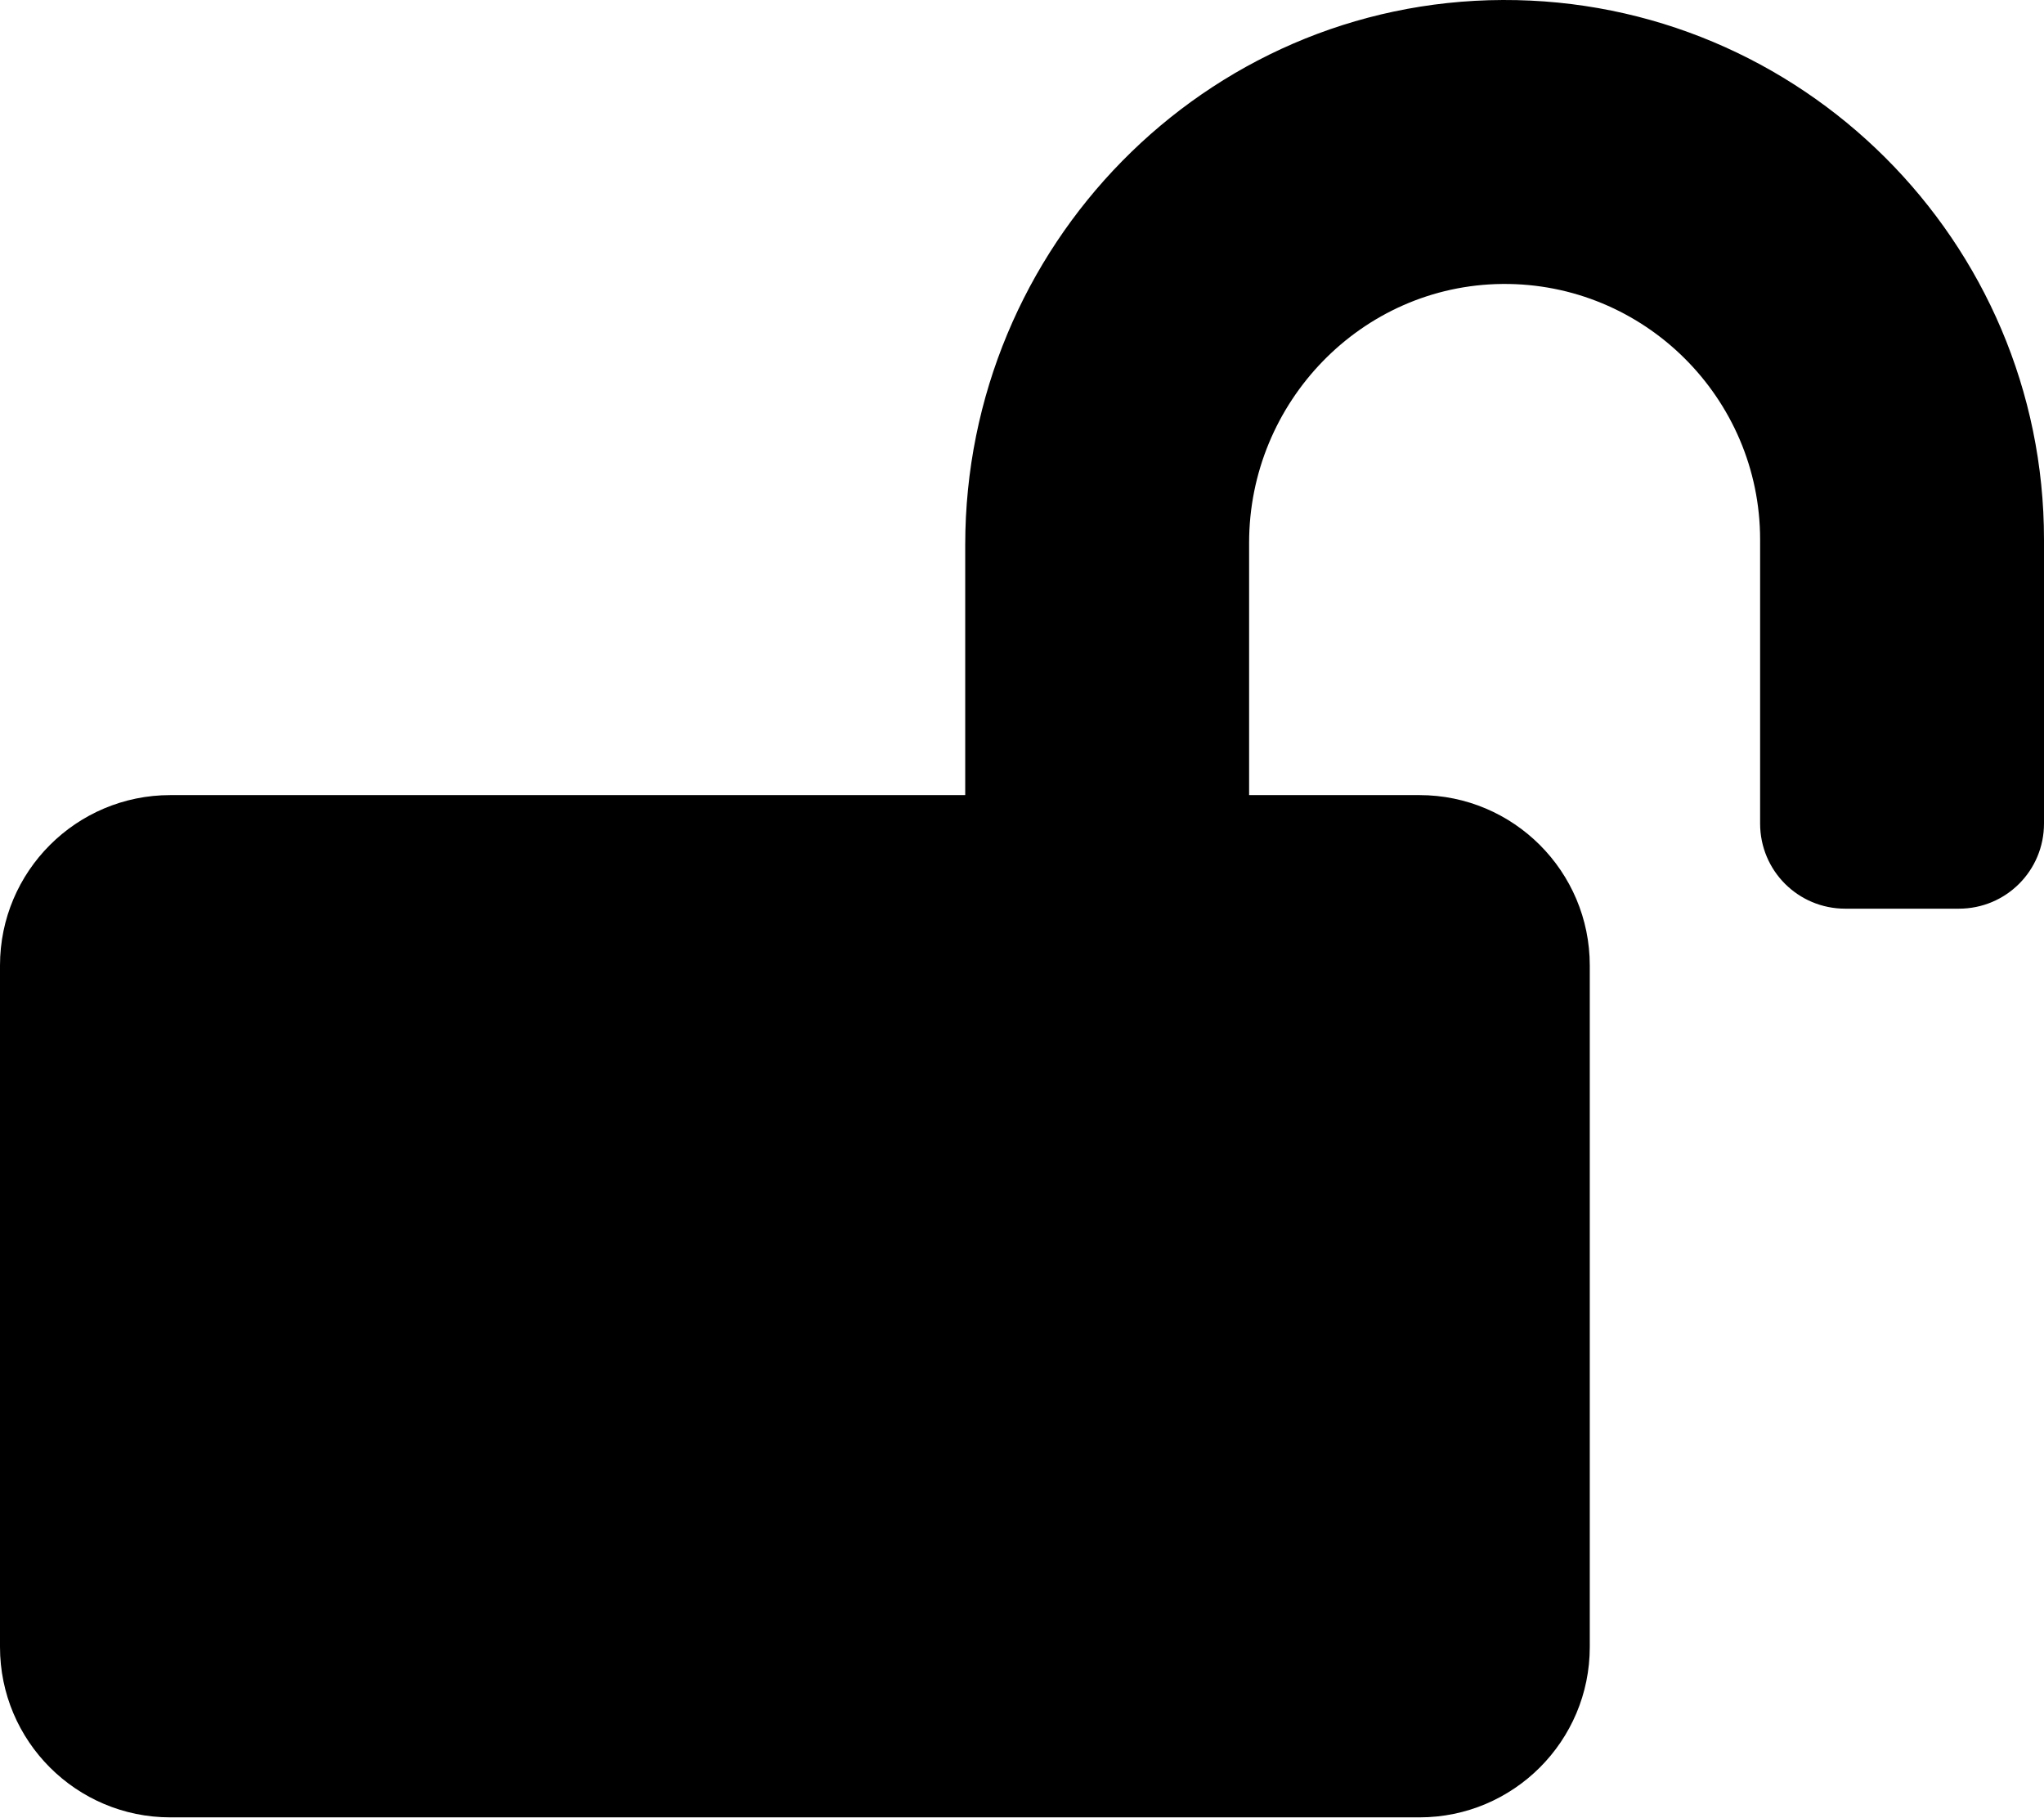
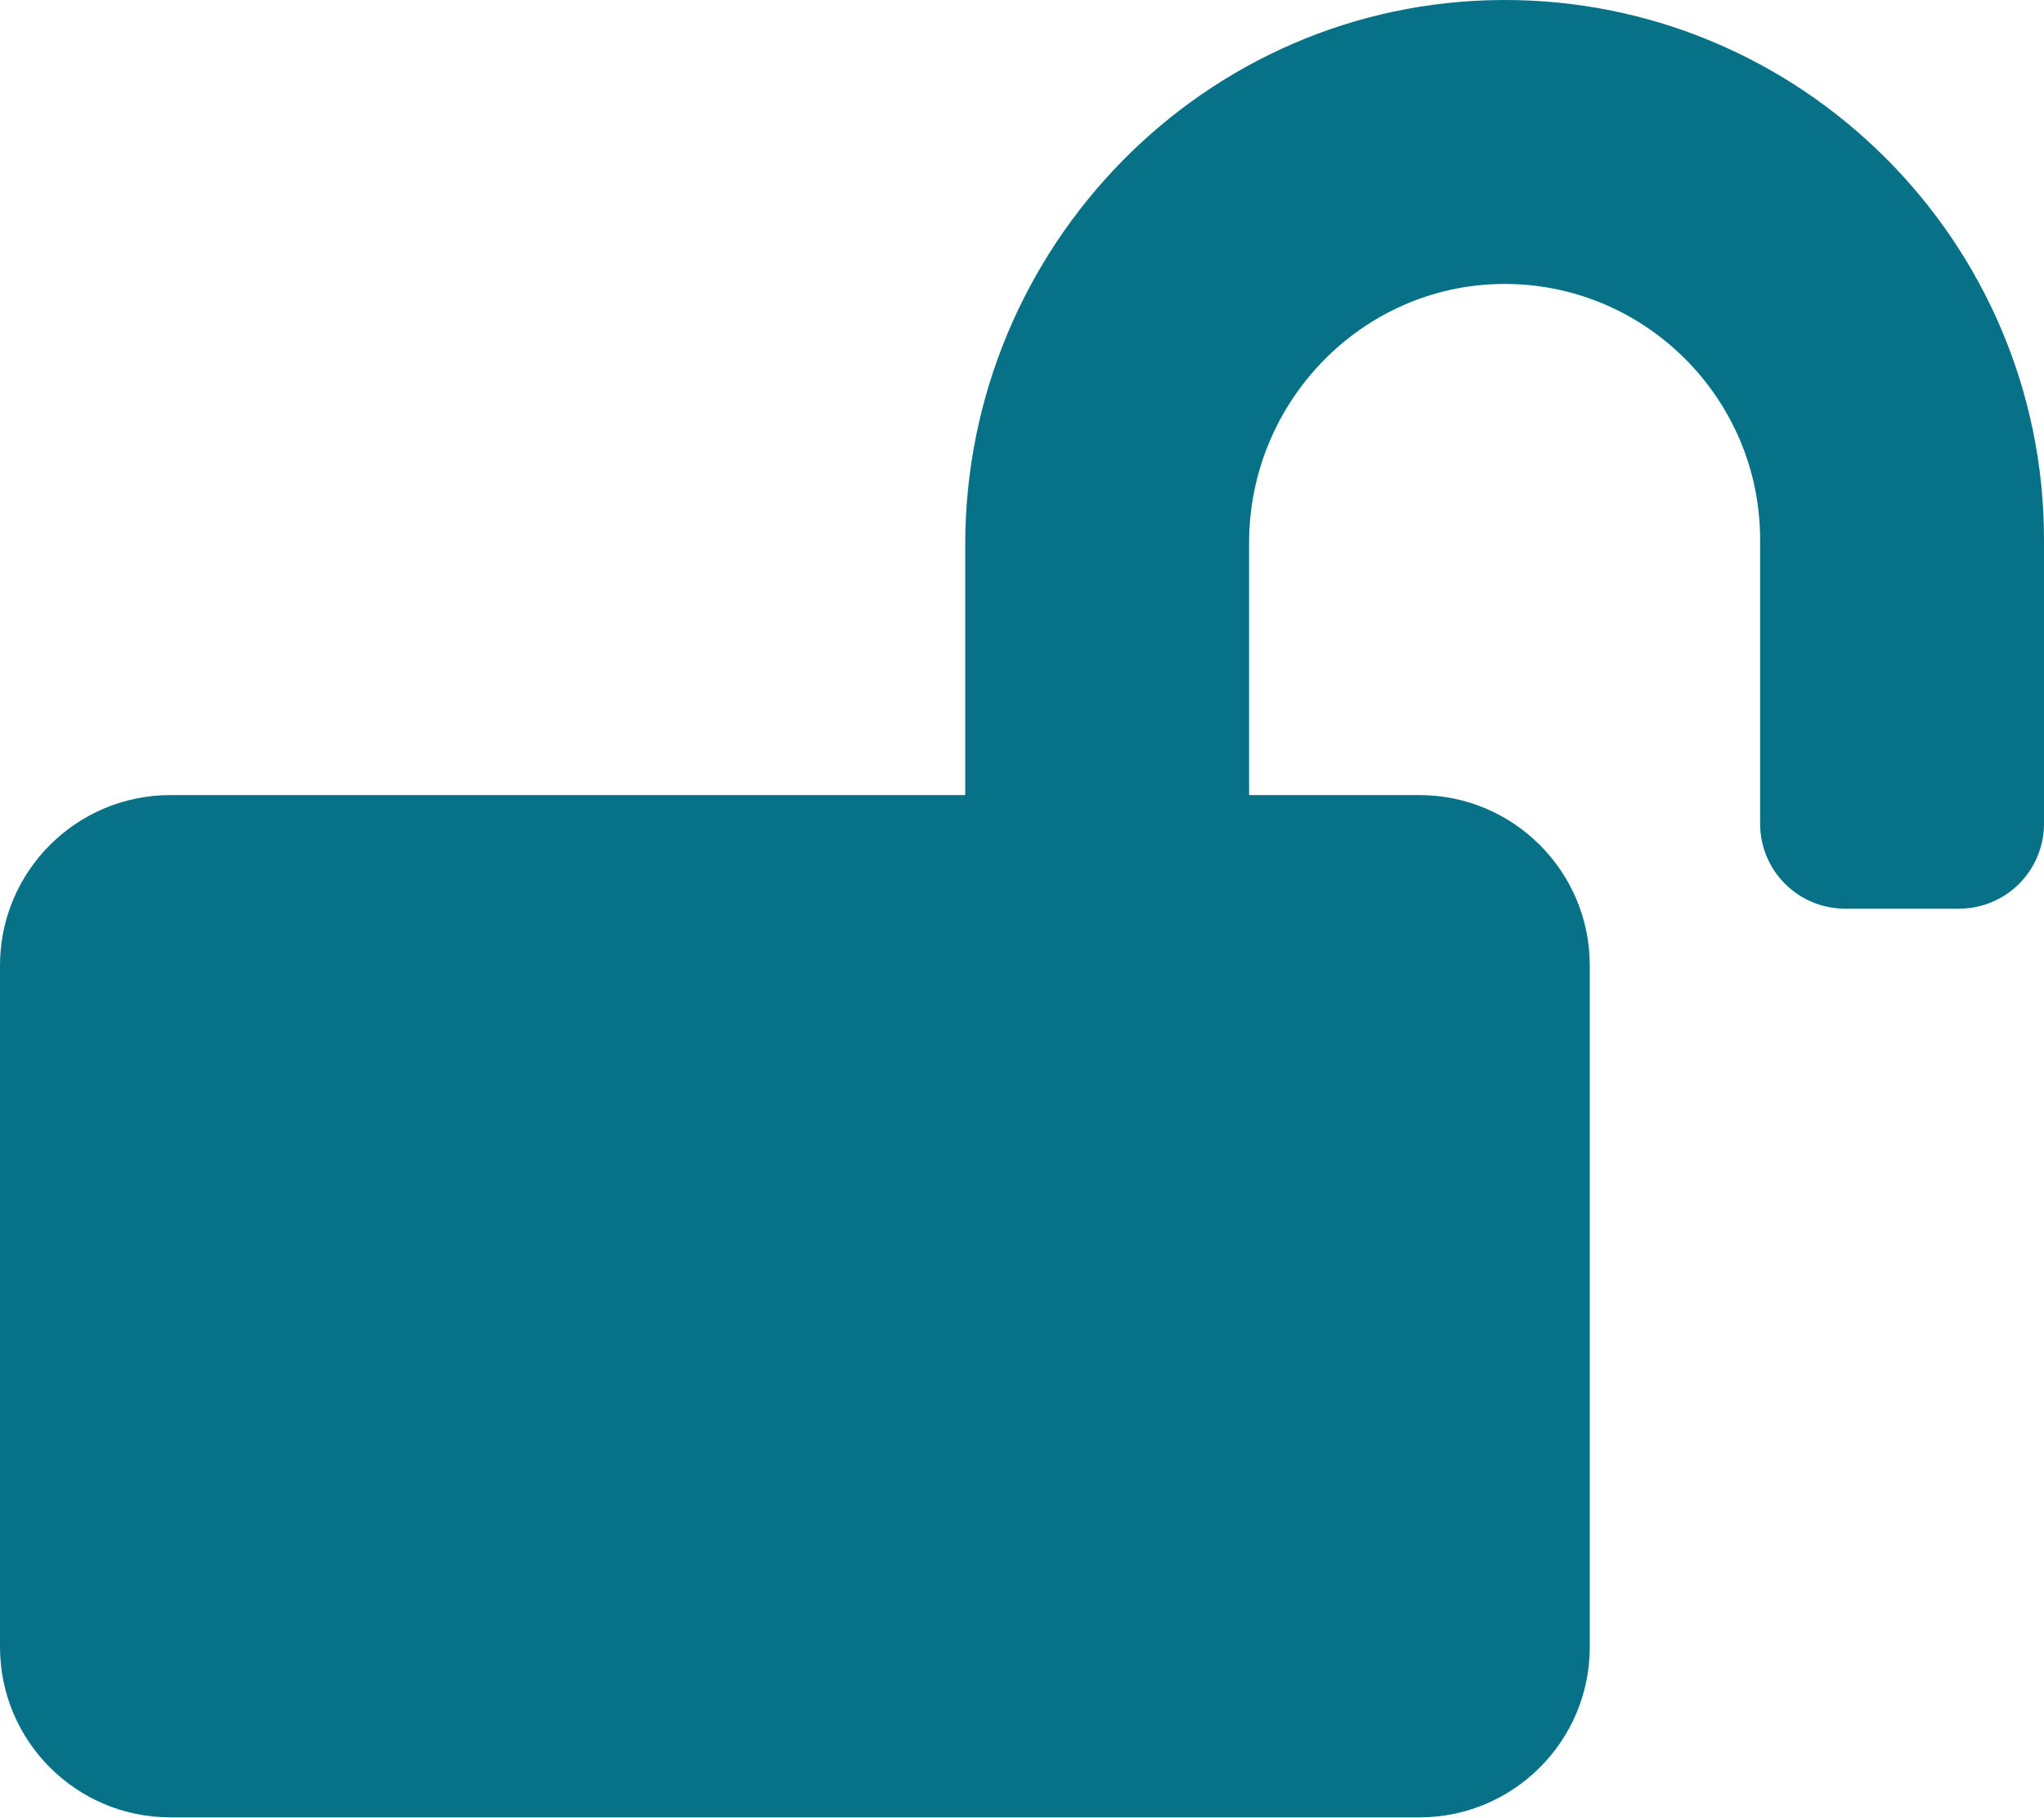
- <svg xmlns="http://www.w3.org/2000/svg" aria-hidden="true" focusable="false" data-prefix="fas" data-icon="lock-open" class="svg-inline--fa fa-lock-open fa-w-18" role="img" viewBox="0 0 576 512">
-   <path fill="currentColor" d="M423.5 0C339.5.3 272 69.5 272 153.5V224H48c-26.5 0-48 21.5-48 48v192c0 26.5 21.5 48 48 48h352c26.5 0 48-21.5 48-48V272c0-26.5-21.5-48-48-48h-48v-71.1c0-39.6 31.7-72.5 71.3-72.9 40-.4 72.7 32.1 72.7 72v80c0 13.3 10.7 24 24 24h32c13.3 0 24-10.7 24-24v-80C576 68 507.5-.3 423.5 0z" />
+ <svg xmlns="http://www.w3.org/2000/svg" version="1.1" id="Layer_1" focusable="false" x="0px" y="0px" viewBox="0 0 576 512" style="enable-background:new 0 0 576 512;" xml:space="preserve">
+   <style type="text/css">
+ 	.st0{fill:#077187;}
+ </style>
+   <path class="st0" d="M423.5,0C339.5,0.3,272,69.5,272,153.5V224H48c-26.5,0-48,21.5-48,48v192c0,26.5,21.5,48,48,48h352  c26.5,0,48-21.5,48-48V272c0-26.5-21.5-48-48-48h-48v-71.1c0-39.6,31.7-72.5,71.3-72.9c40-0.4,72.7,32.1,72.7,72v80  c0,13.3,10.7,24,24,24h32c13.3,0,24-10.7,24-24v-80C576,68,507.5-0.3,423.5,0z" />
</svg>
